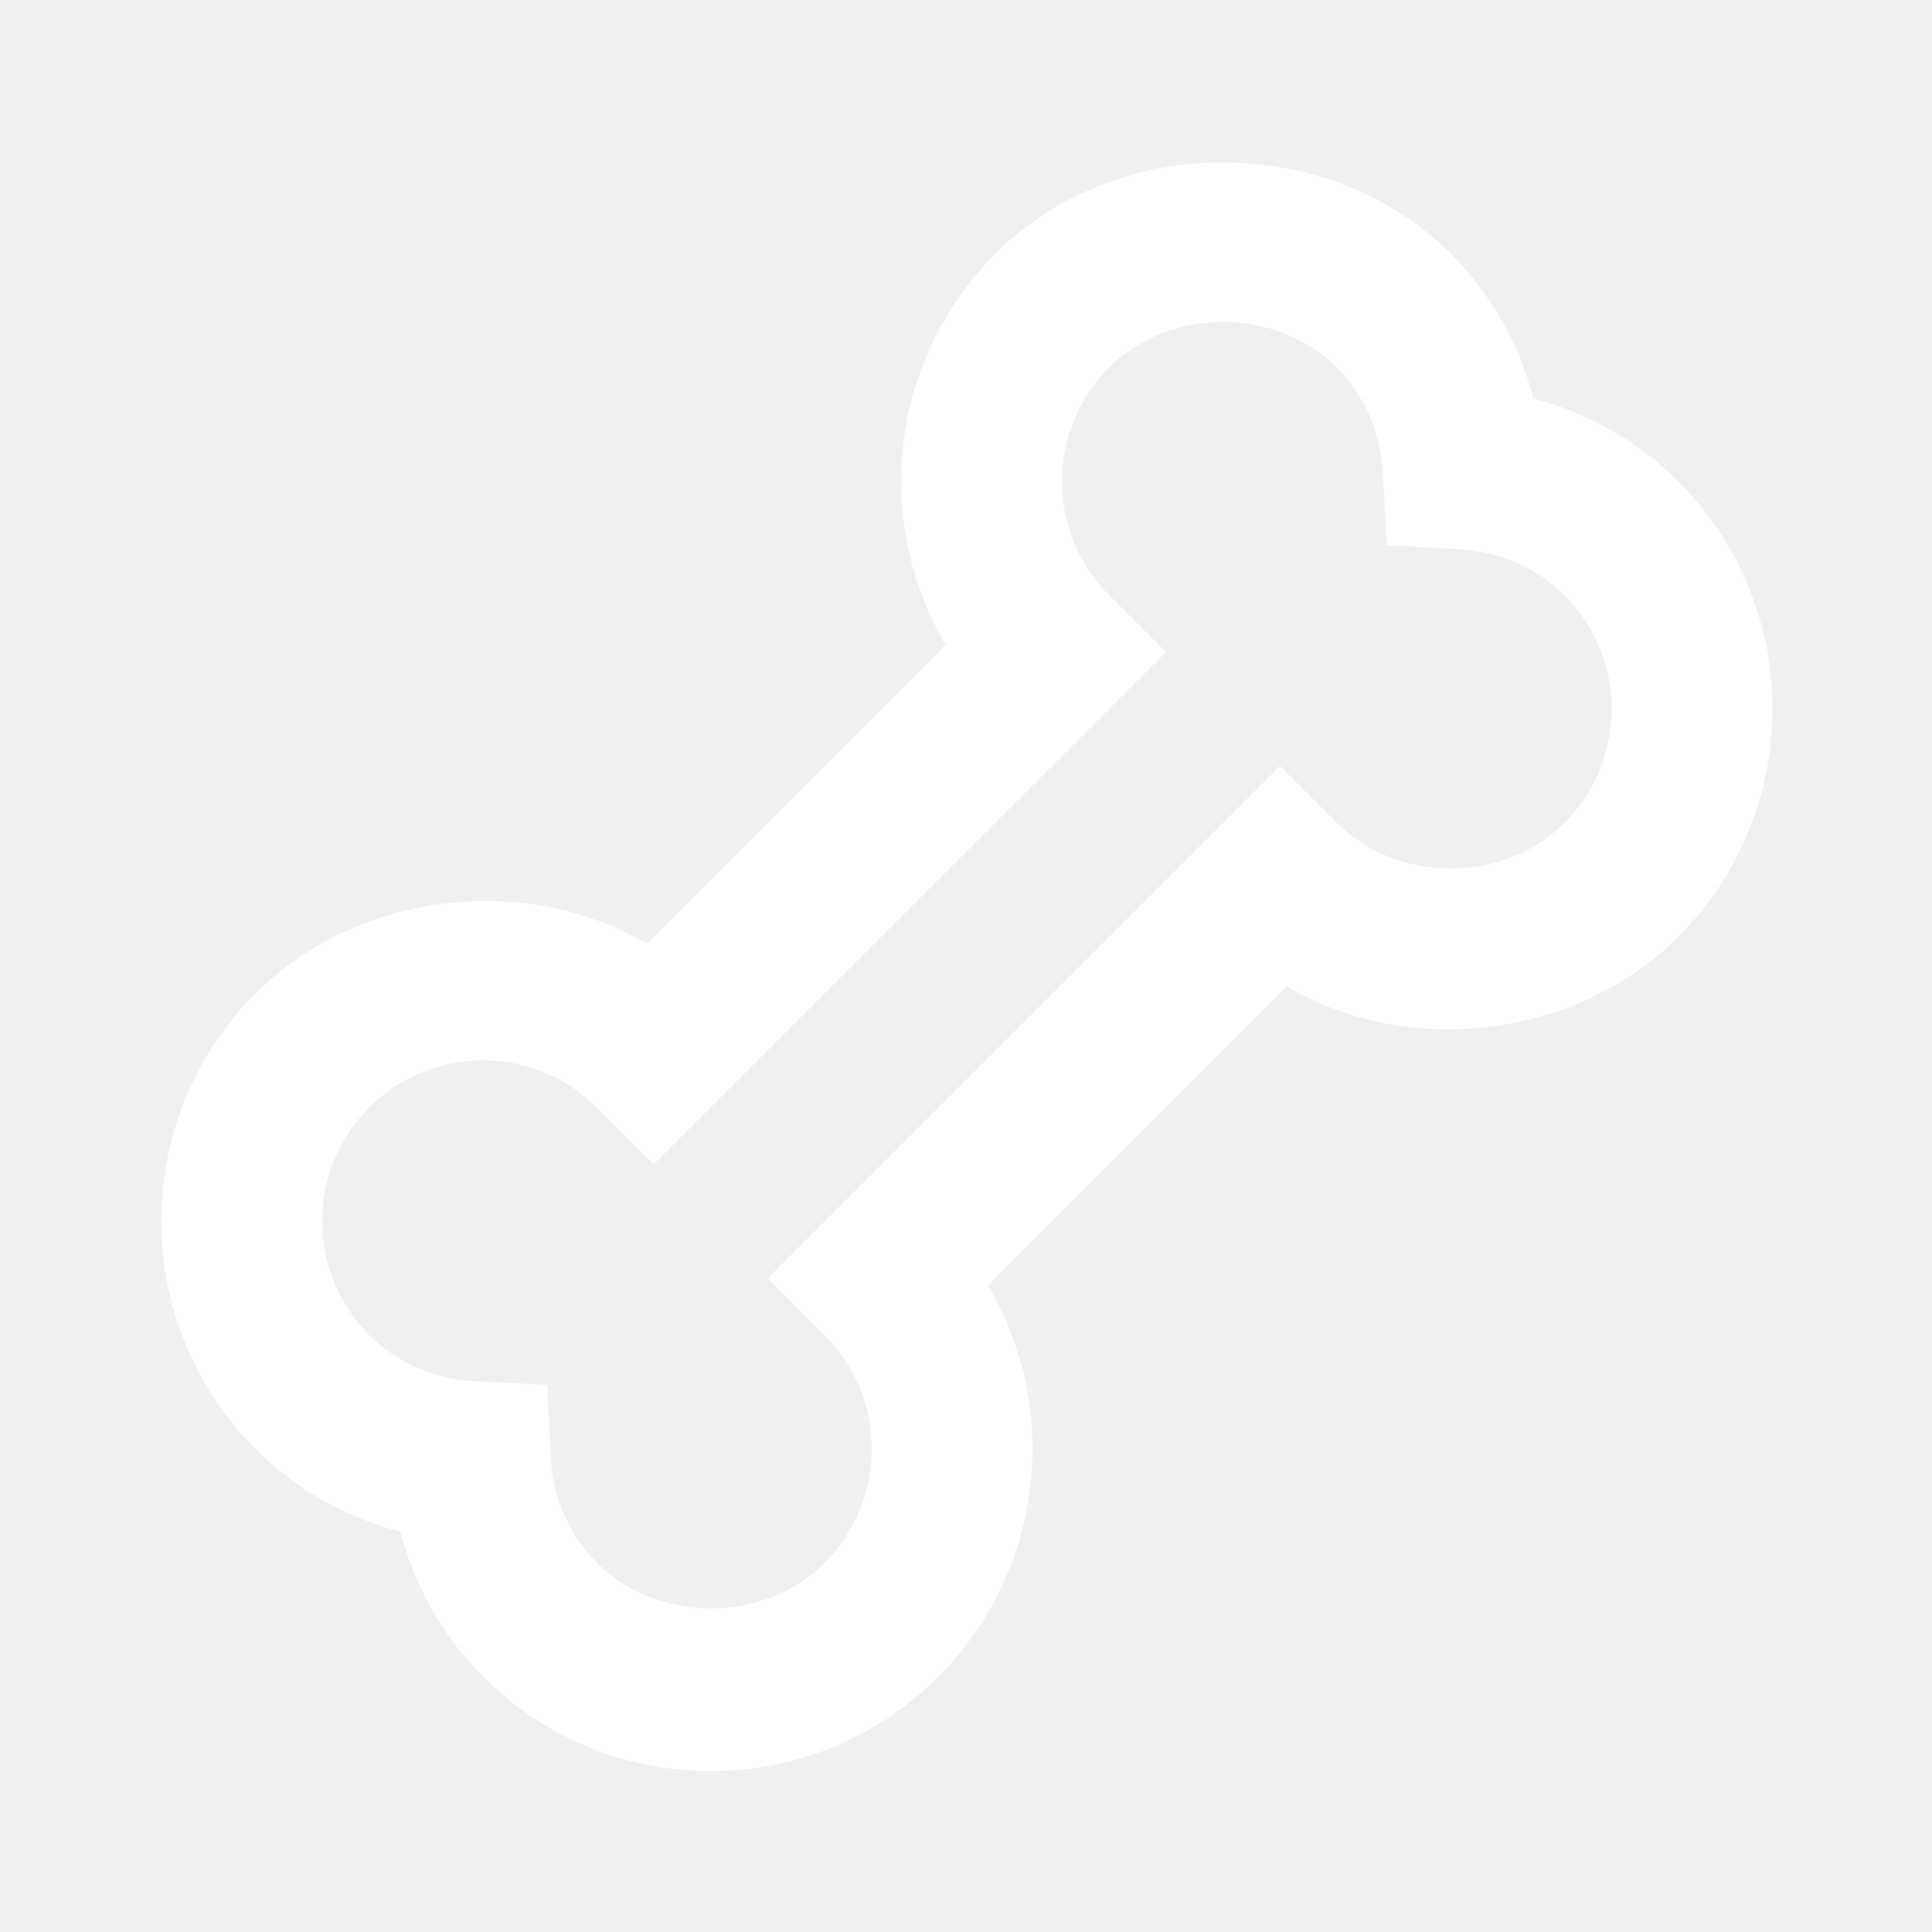
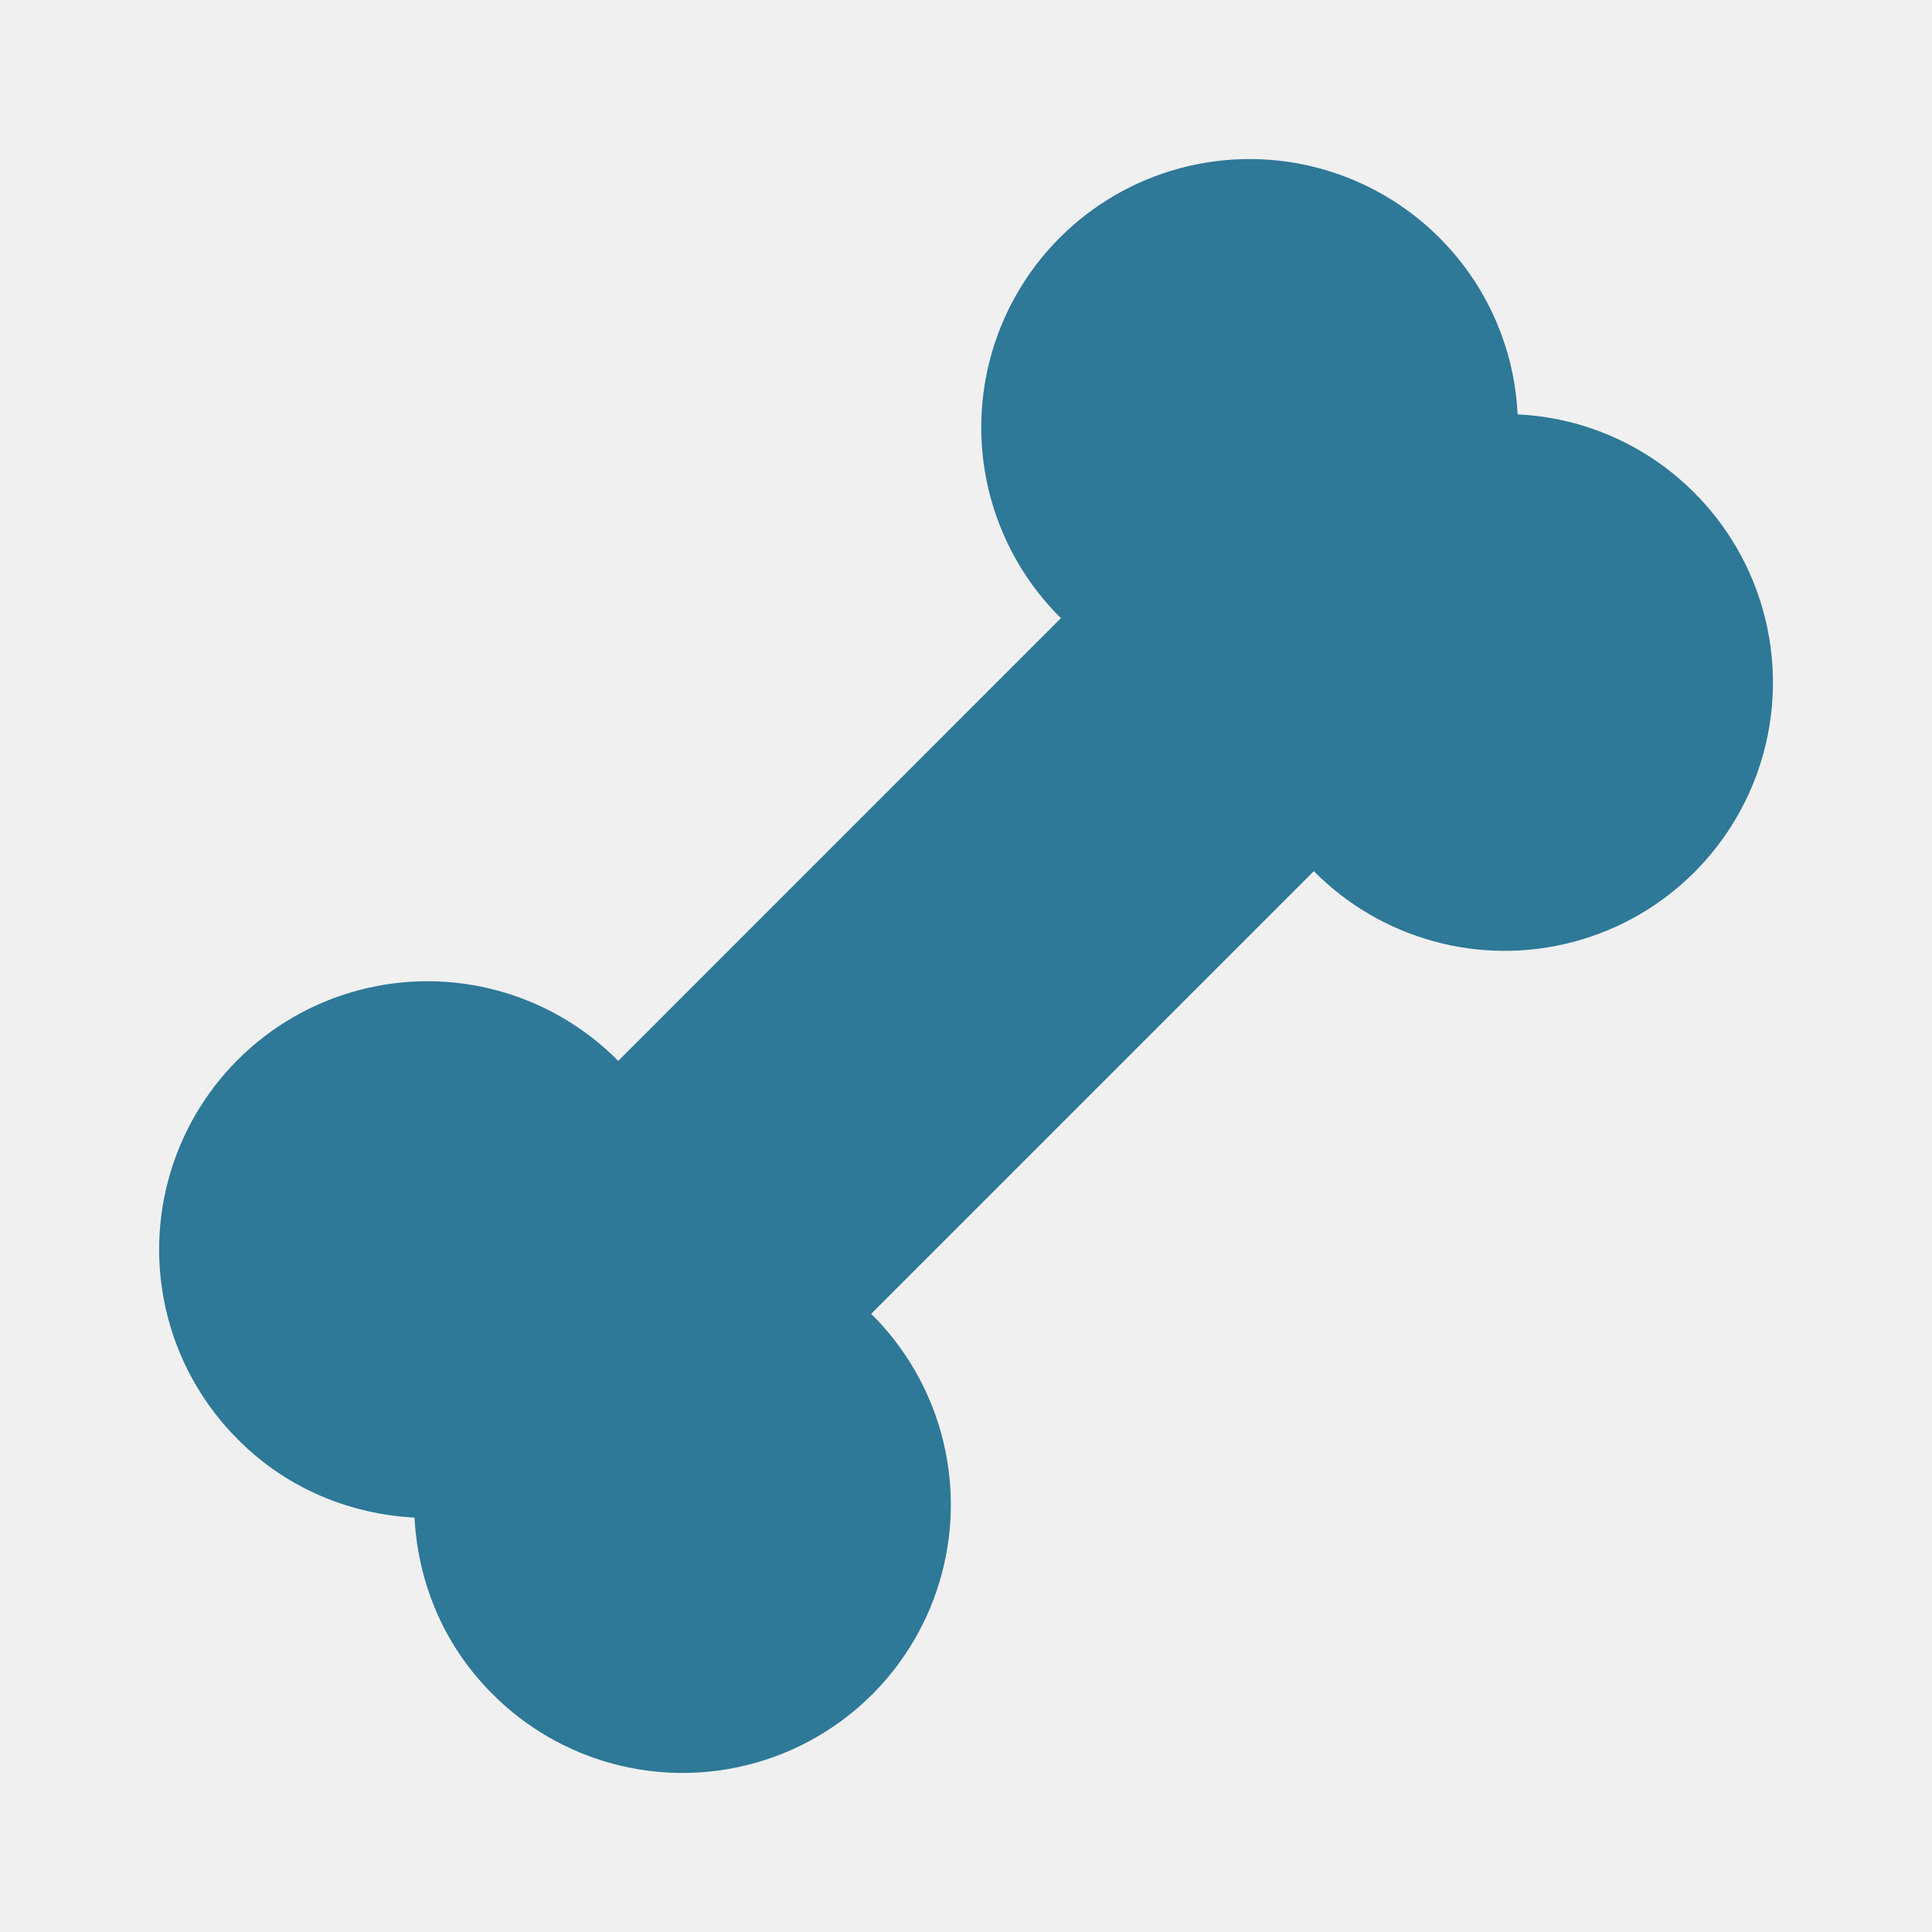
- <svg xmlns="http://www.w3.org/2000/svg" width="24" height="24" viewBox="0 0 24 24" style="fill: #fff ;transform: ;msFilter:;">
-   <path d="M19.049 4.951a3.953 3.953 0 0 0-1.028-1.801c-1.51-1.51-4.146-1.51-5.656 0a4.009 4.009 0 0 0-.618 4.86l-3.714 3.714c-1.505-.89-3.591-.649-4.86.618a4.004 4.004 0 0 0 0 5.657 3.946 3.946 0 0 0 1.8 1.028c.178.681.53 1.302 1.028 1.8A3.966 3.966 0 0 0 8.829 22a3.973 3.973 0 0 0 2.828-1.172 4.007 4.007 0 0 0 .617-4.859l3.714-3.714c1.507.891 3.593.65 4.861-.619a4.003 4.003 0 0 0 0-5.656 3.942 3.942 0 0 0-1.8-1.029zm.387 5.271c-.756.755-2.073.756-2.829 0l-.707-.707-6.363 6.364.707.707a2.003 2.003 0 0 1 0 2.828c-.757.757-2.074.755-2.829 0a1.963 1.963 0 0 1-.571-1.31l-.047-.9-.9-.047a1.972 1.972 0 0 1-1.31-.571 2.003 2.003 0 0 1 0-2.829c.377-.377.879-.585 1.413-.585s1.036.208 1.414.585l.707.707 6.364-6.363-.707-.707a2.003 2.003 0 0 1 0-2.829c.756-.754 2.072-.754 2.828 0 .343.343.546.809.572 1.312l.048.897.897.048c.503.026.969.229 1.312.572.377.378.585.88.585 1.414s-.207 1.036-.584 1.414z" />
+ <svg xmlns="http://www.w3.org/2000/svg" width="24" height="24" viewBox="0 0 24 24" style="fill: rgba(46, 120, 152, 1);transform: ;msFilter:;">
+   <path d="M18.852 5.148a3.317 3.317 0 0 0-.96-2.183 3.333 3.333 0 1 0-4.713 4.714l-5.499 5.5a3.333 3.333 0 1 0-4.714 4.713c.606.606 1.39.918 2.183.96.042.793.354 1.576.96 2.183a3.333 3.333 0 1 0 4.713-4.714l5.499-5.499a3.333 3.333 0 1 0 4.714-4.713 3.313 3.313 0 0 0-2.183-.961z" />
</svg>
